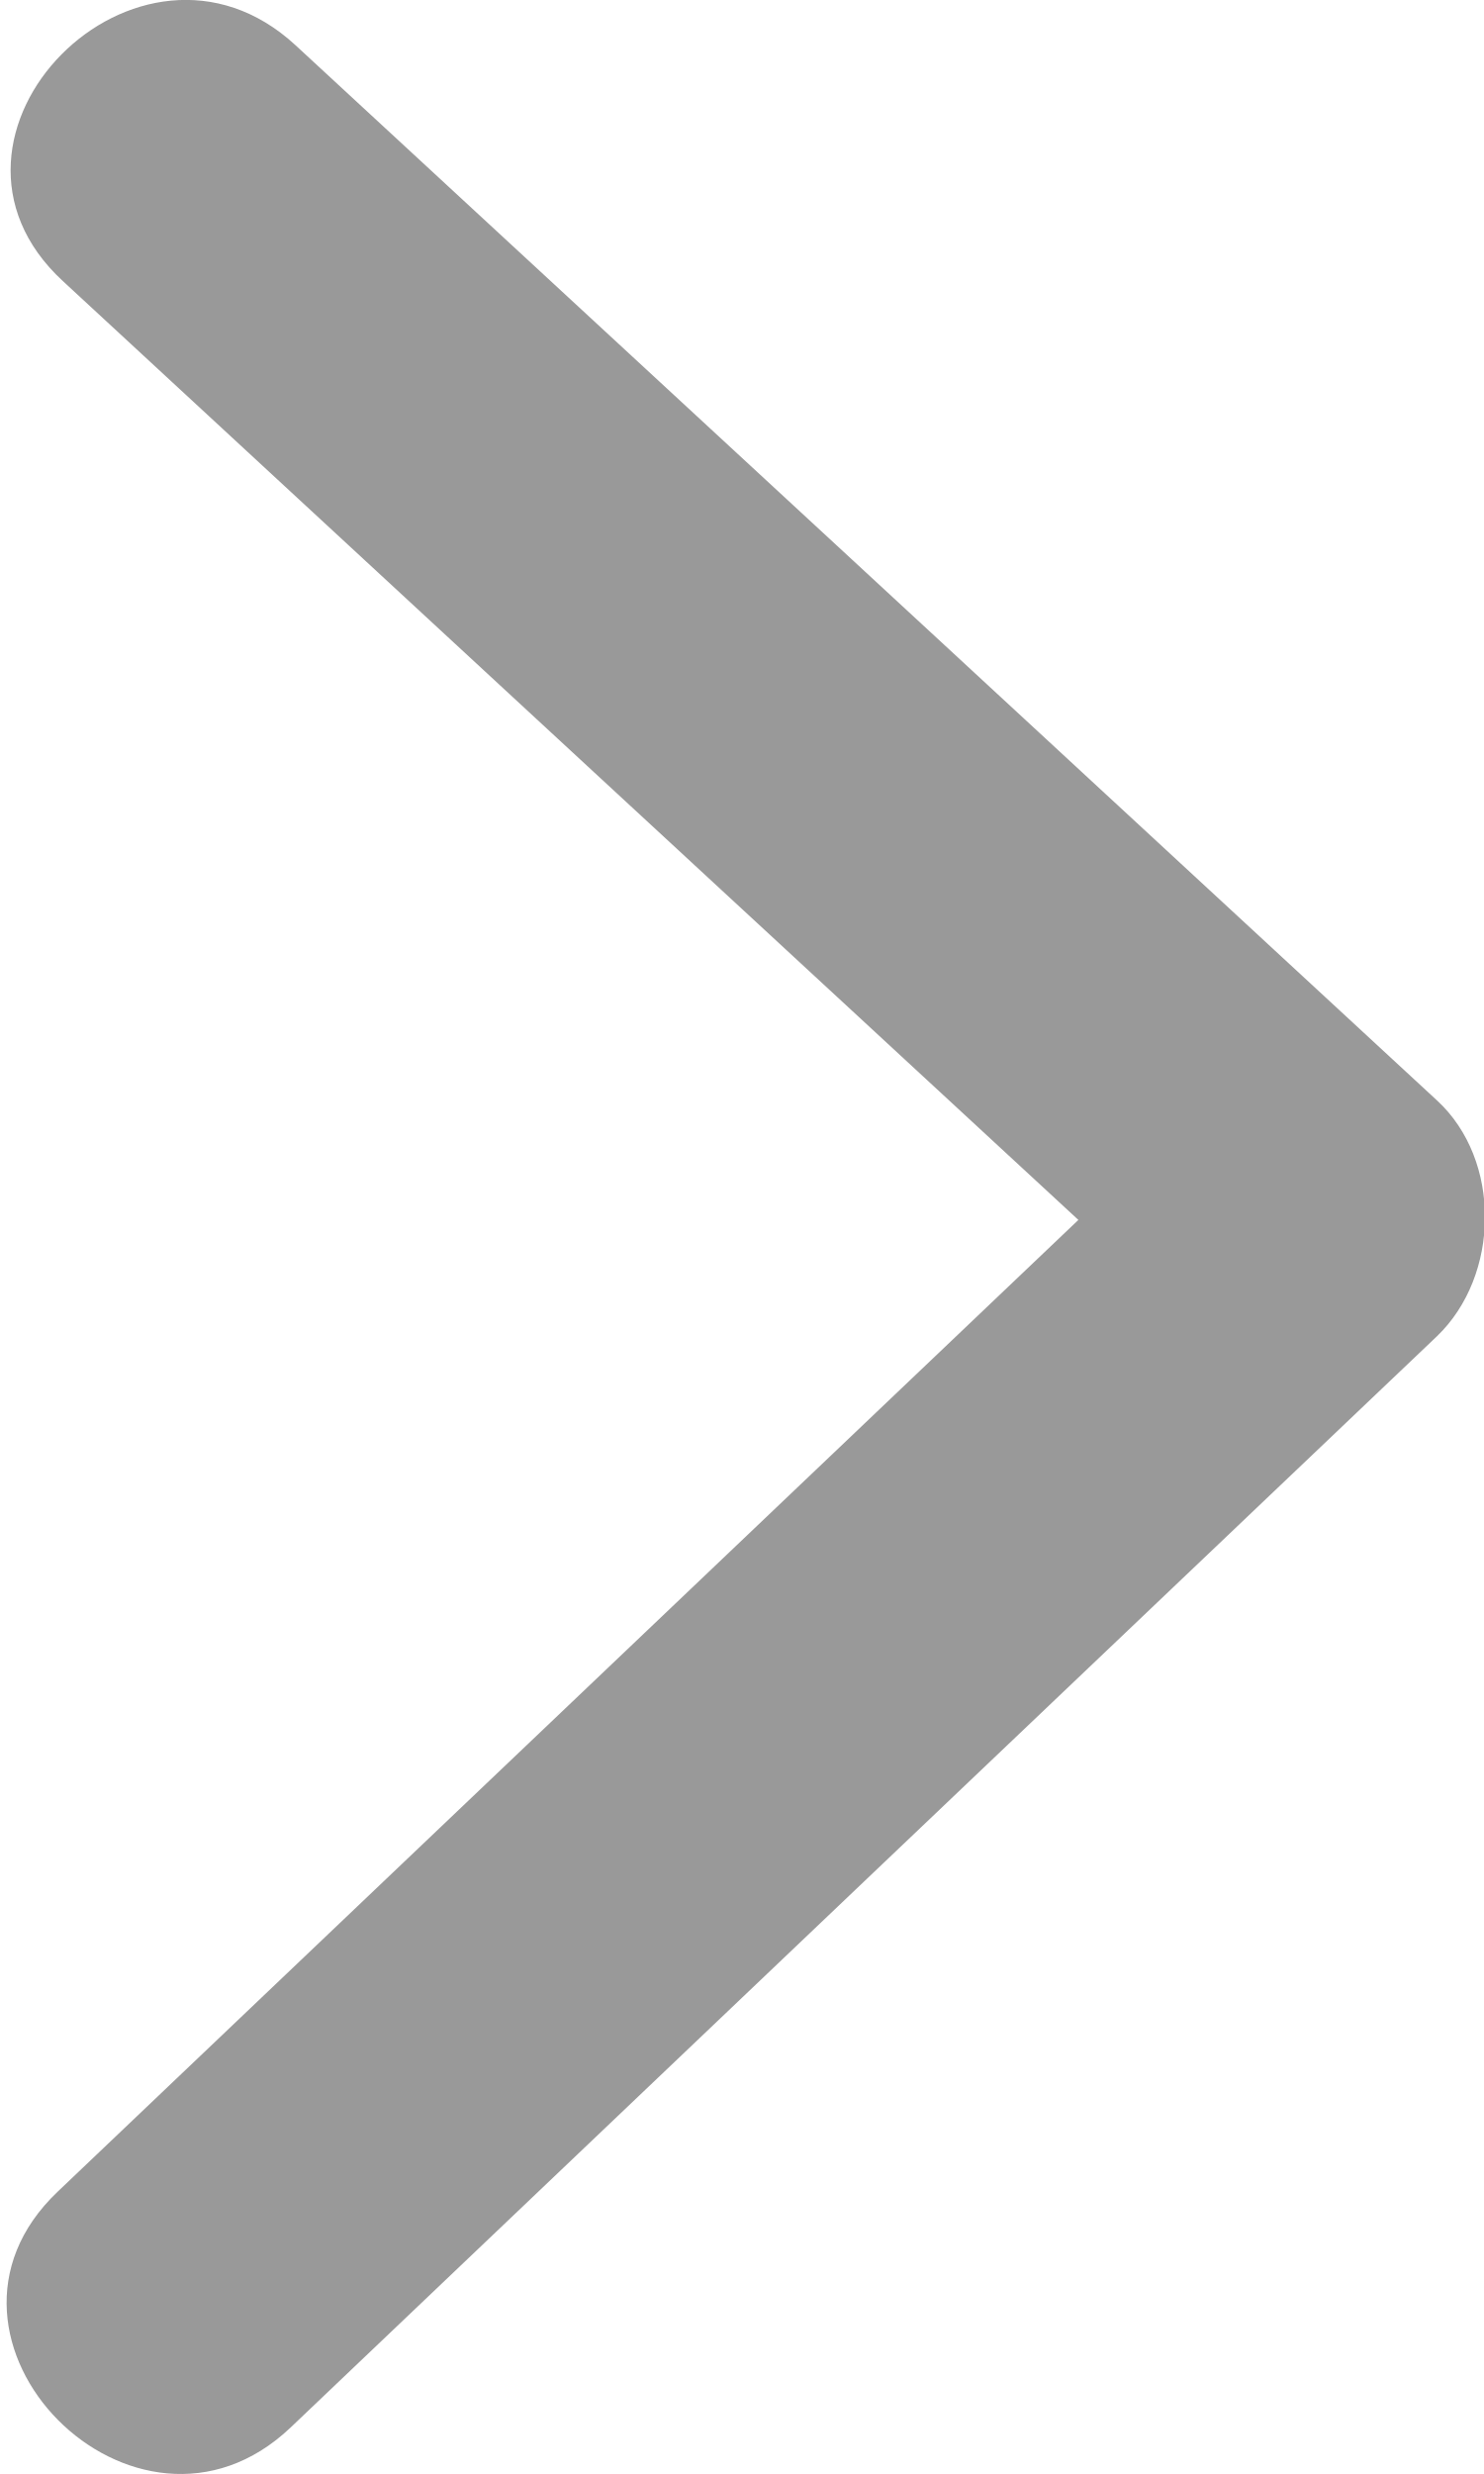
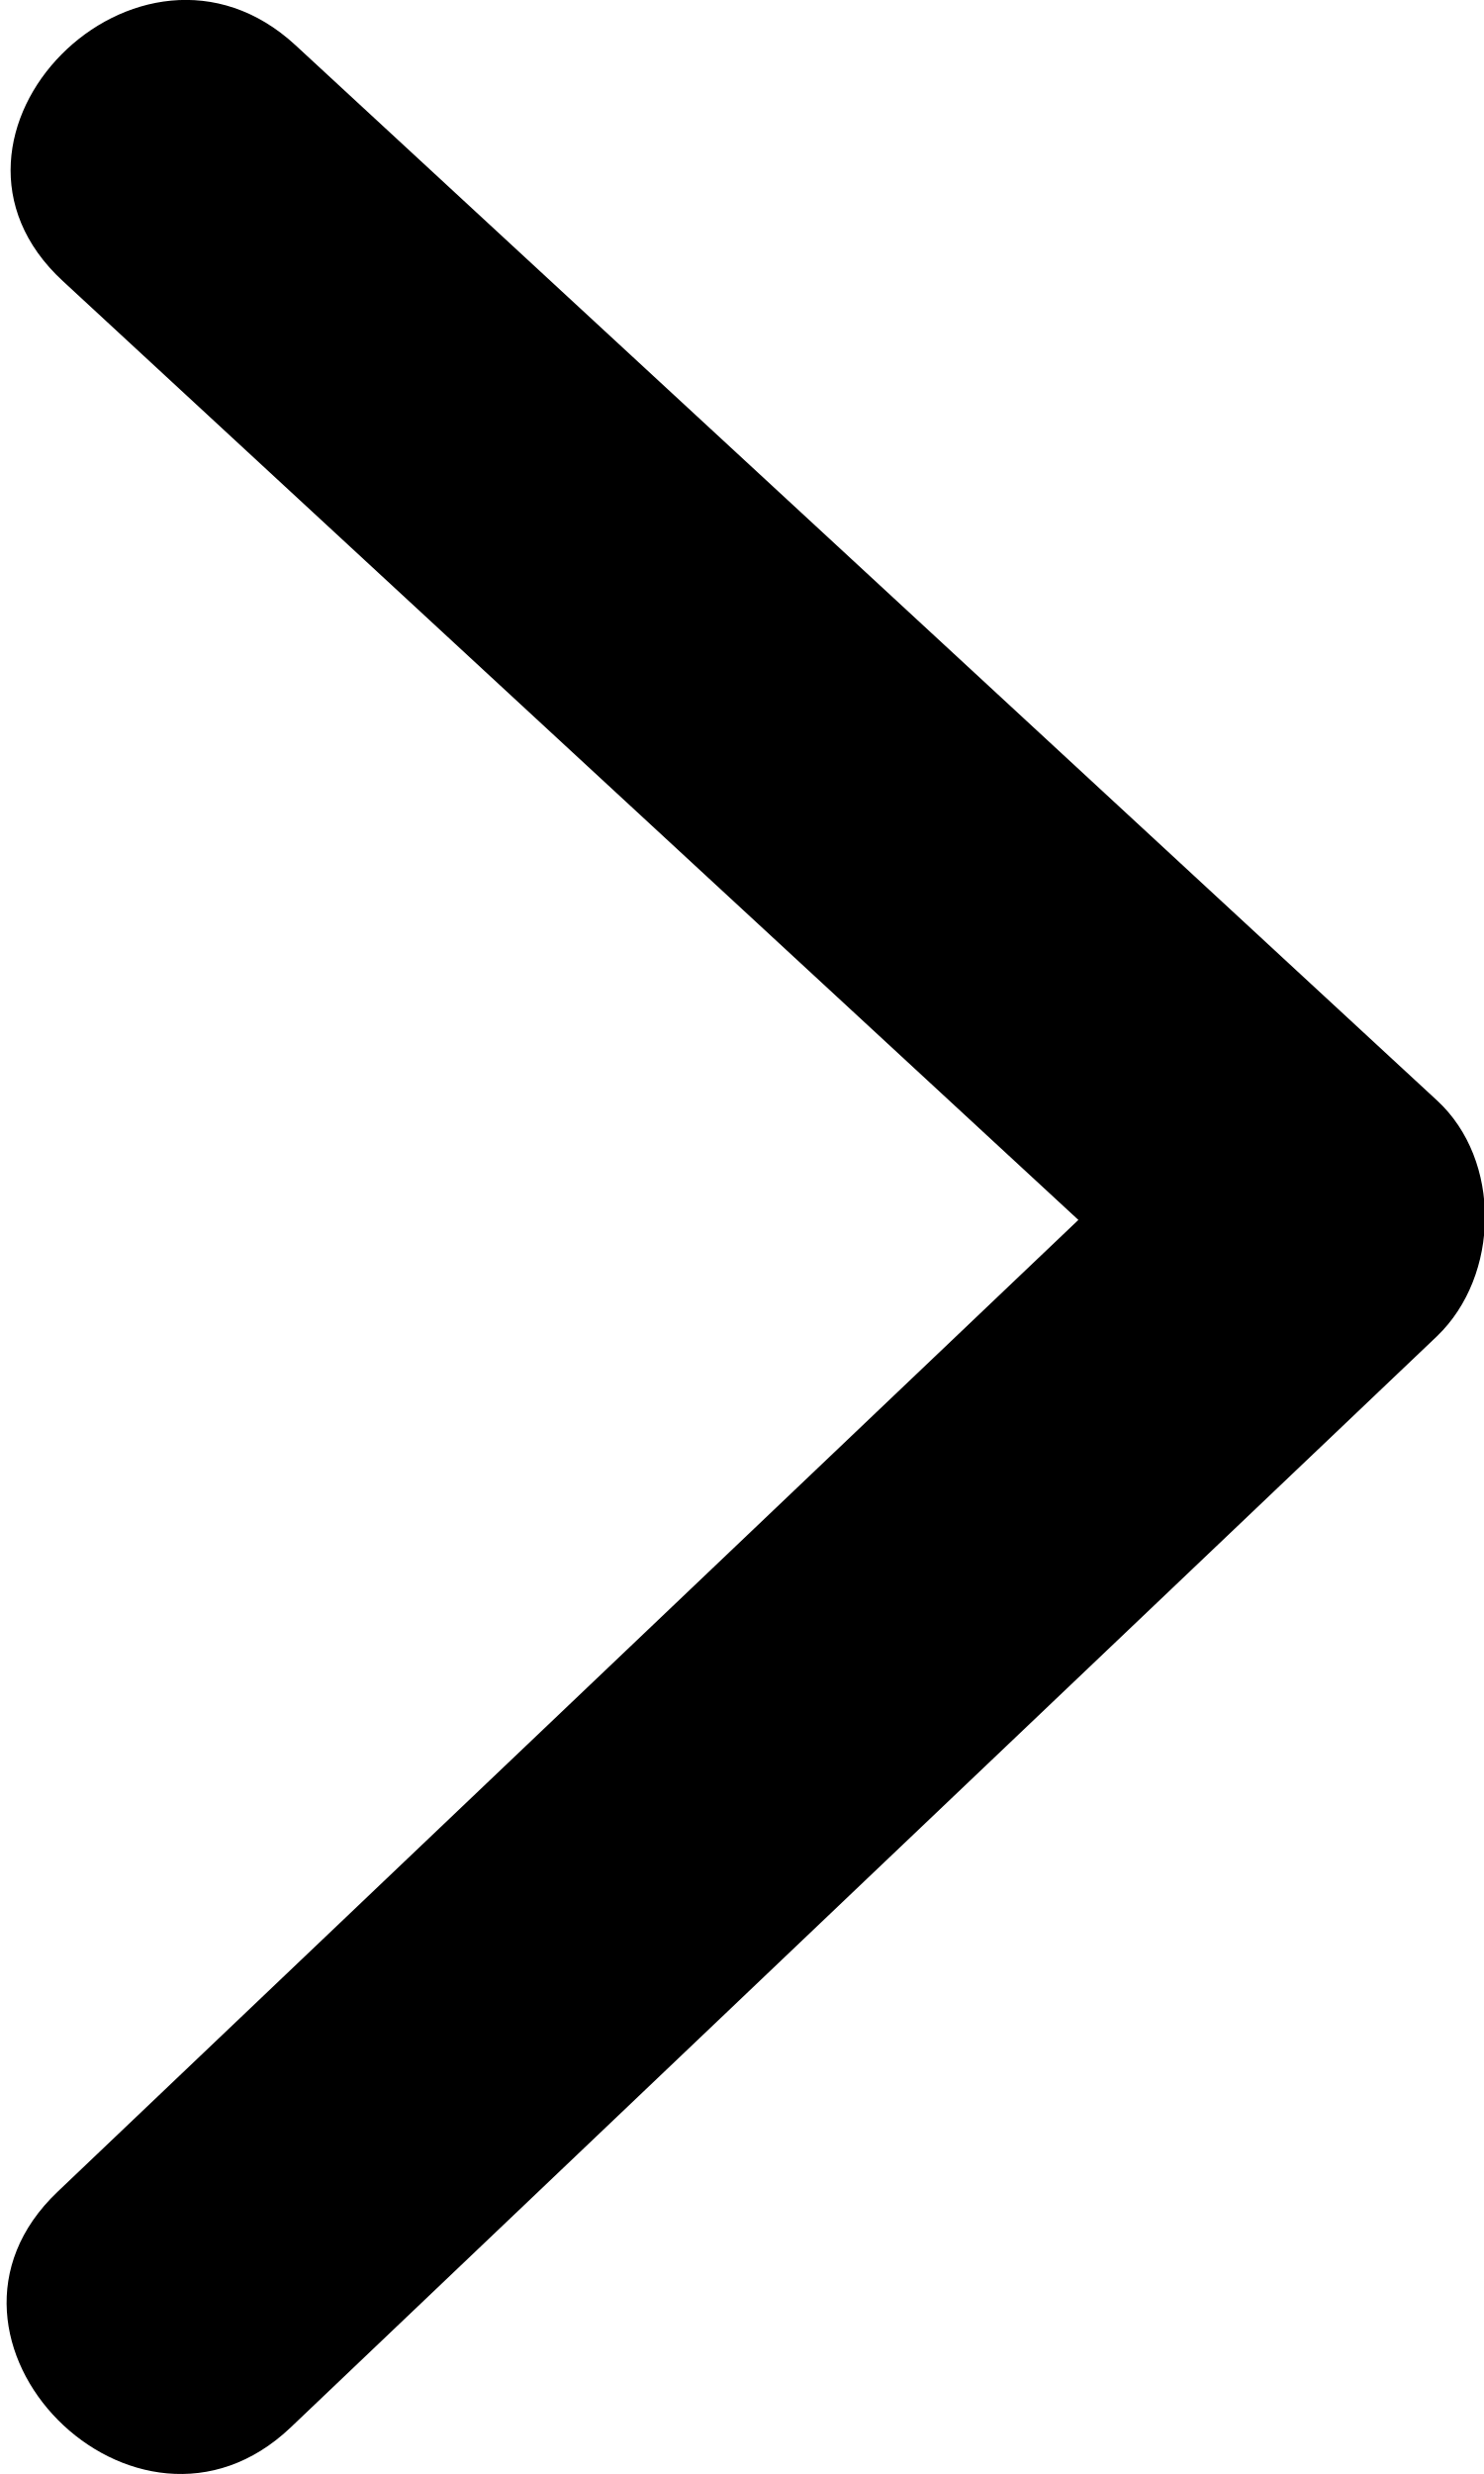
<svg xmlns="http://www.w3.org/2000/svg" preserveAspectRatio="xMidYMid" width="6" height="10" viewBox="0 0 6 10">
  <defs>
    <style>

      .cls-2 {
        fill: #999999;
      }
    </style>
  </defs>
-   <path d="M5.810,4.448 C4.271,3.026 2.734,1.604 1.195,0.183 C0.562,-0.402 -0.382,0.549 0.254,1.136 C1.622,2.401 2.991,3.666 4.360,4.931 C2.984,6.240 1.609,7.550 0.233,8.859 C-0.394,9.455 0.550,10.406 1.175,9.812 C2.720,8.341 4.265,6.871 5.810,5.401 C6.065,5.156 6.072,4.689 5.810,4.448 Z" id="path-1" class="cls-2" fill-rule="evenodd" />
+   <path d="M5.810,4.448 C4.271,3.026 2.734,1.604 1.195,0.183 C0.562,-0.402 -0.382,0.549 0.254,1.136 C1.622,2.401 2.991,3.666 4.360,4.931 C2.984,6.240 1.609,7.550 0.233,8.859 C-0.394,9.455 0.550,10.406 1.175,9.812 C2.720,8.341 4.265,6.871 5.810,5.401 C6.065,5.156 6.072,4.689 5.810,4.448 Z" id="path-1" className="cls-2" fill-rule="evenodd" />
</svg>
